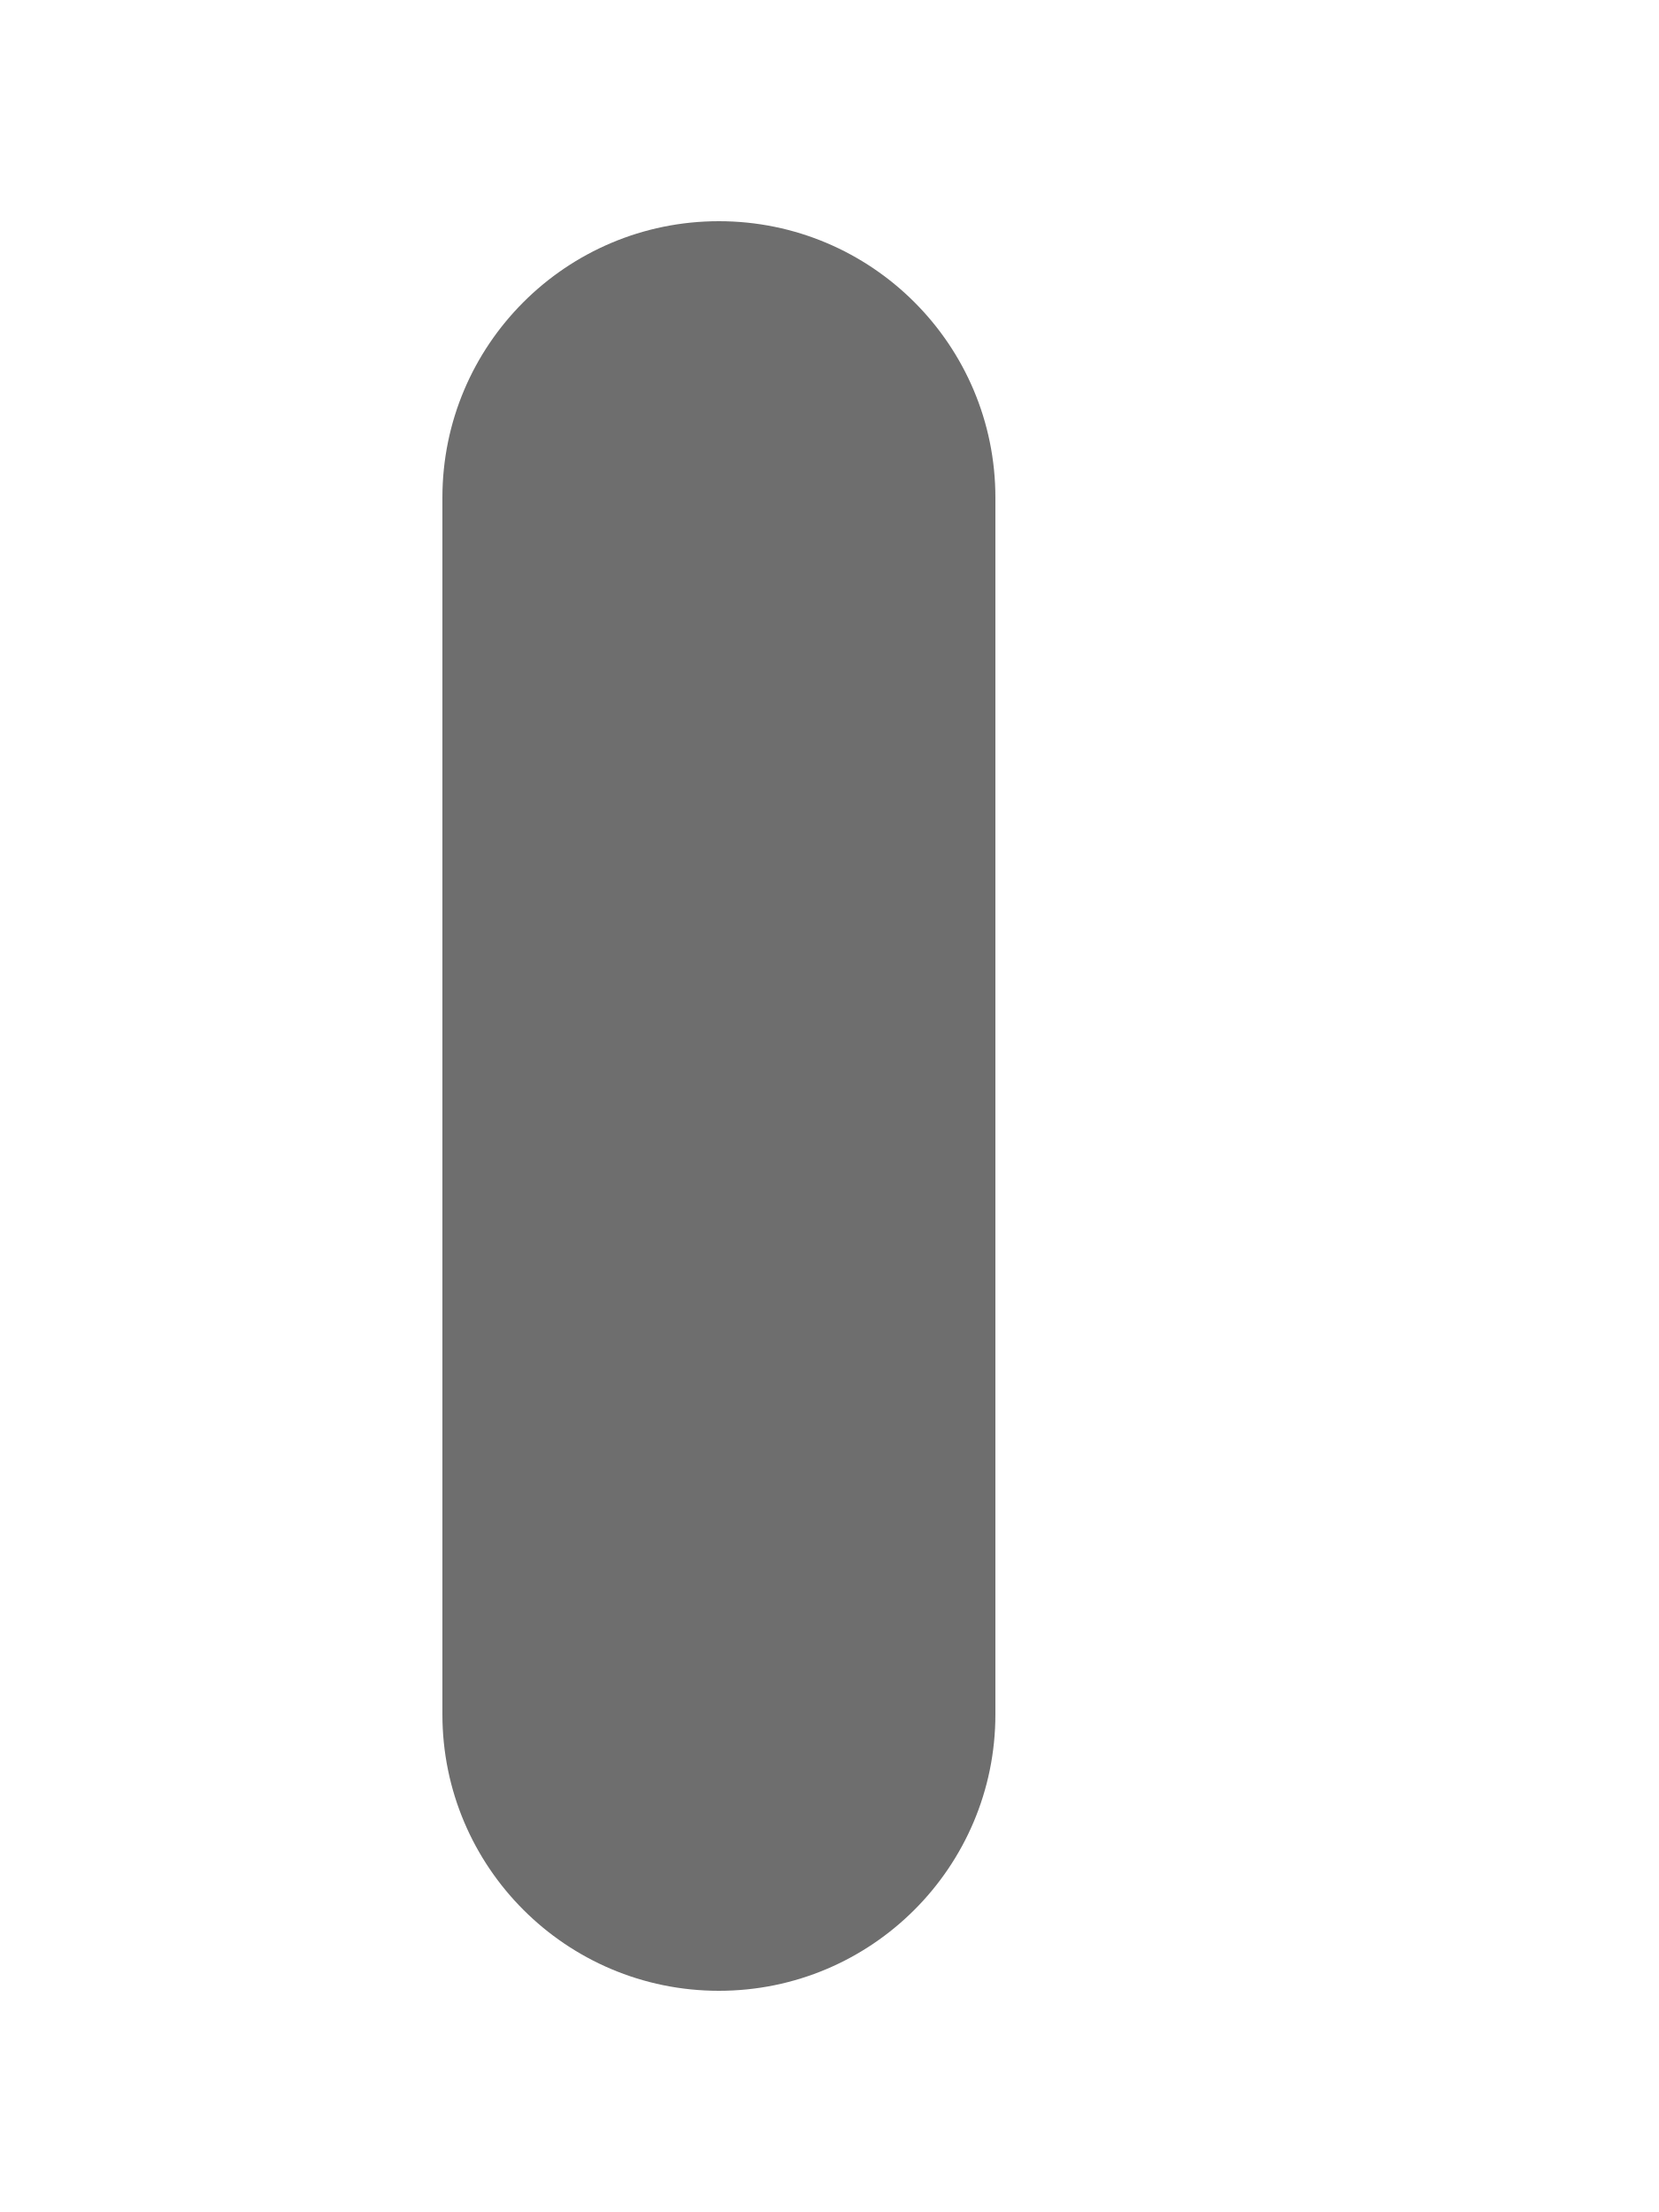
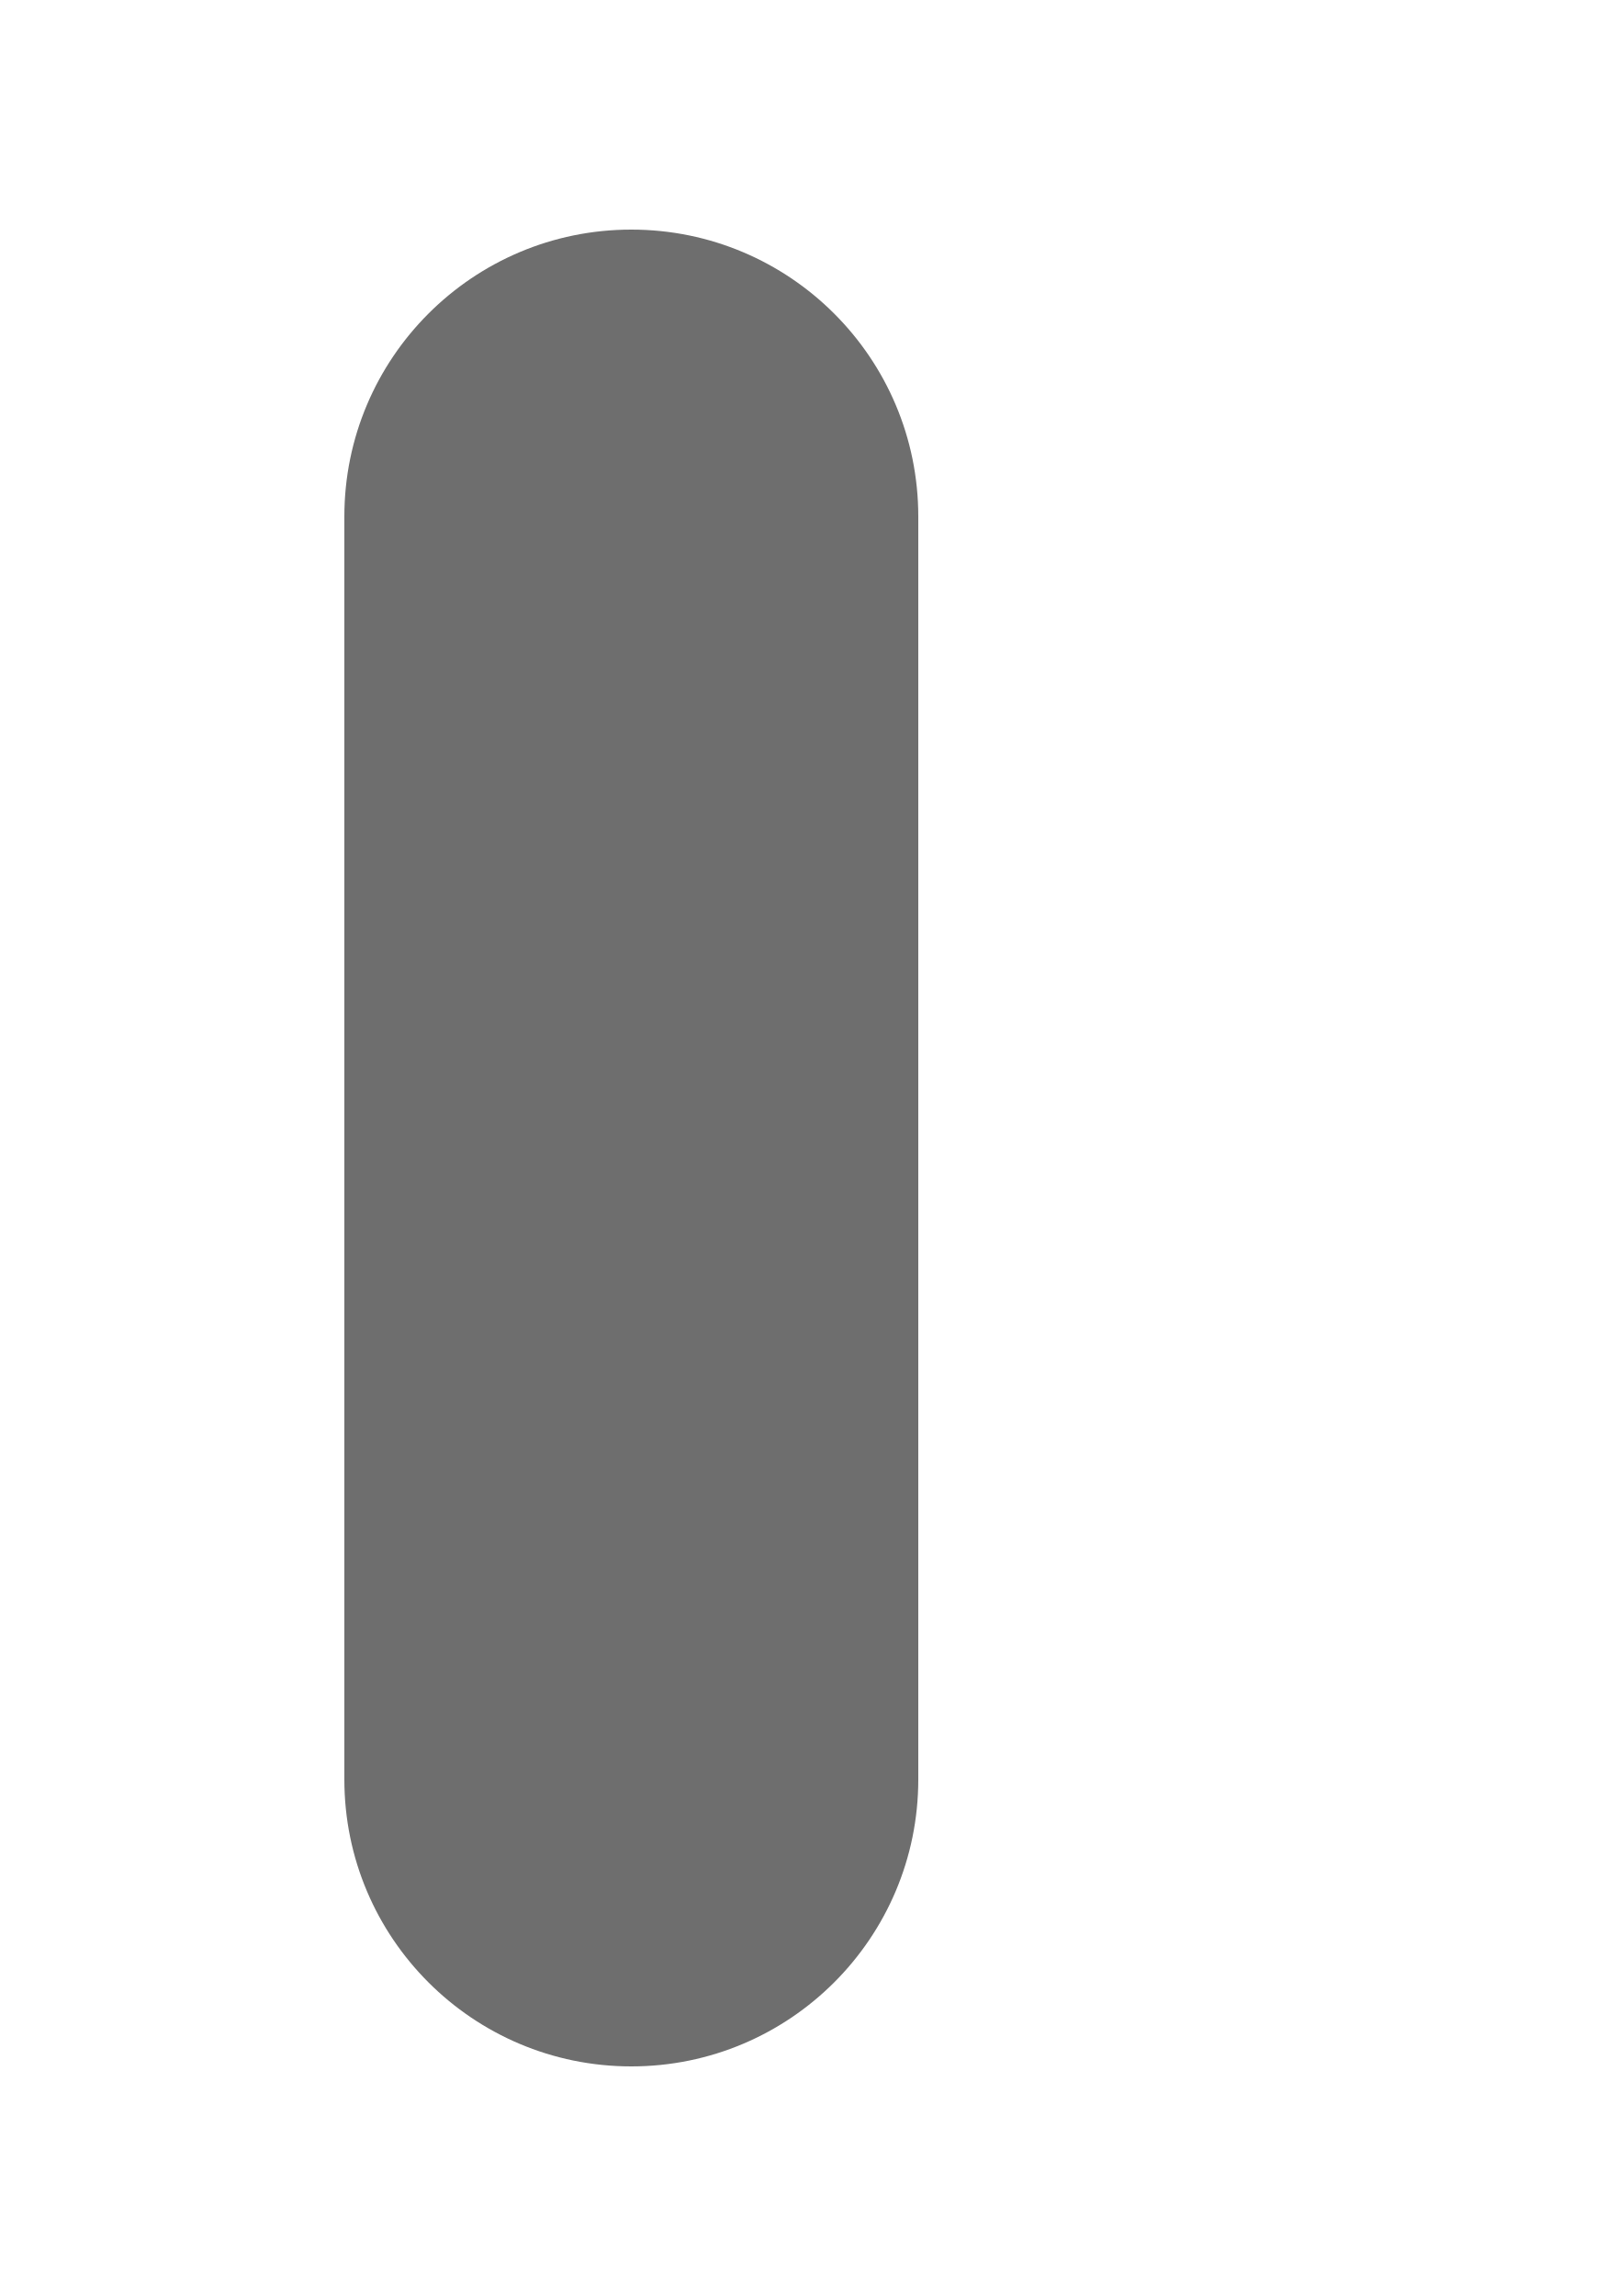
- <svg xmlns="http://www.w3.org/2000/svg" width="15" height="20" viewBox="0 0 15 20">
-   <rect width="15" height="20" fill="none" />
-   <rect x="4" y="2" width="5" height="16" rx="2.5" fill="#6E6E6E" fill-rule="evenodd" />
+ <svg xmlns="http://www.w3.org/2000/svg" width="14" height="20" viewBox="0 0 14 20">
+   <rect id="frame" width="14" height="20" fill="none" />
+   <rect x="3" y="2" width="5" height="16" rx="2.5" fill="#6E6E6E" fill-rule="evenodd" />
</svg>
